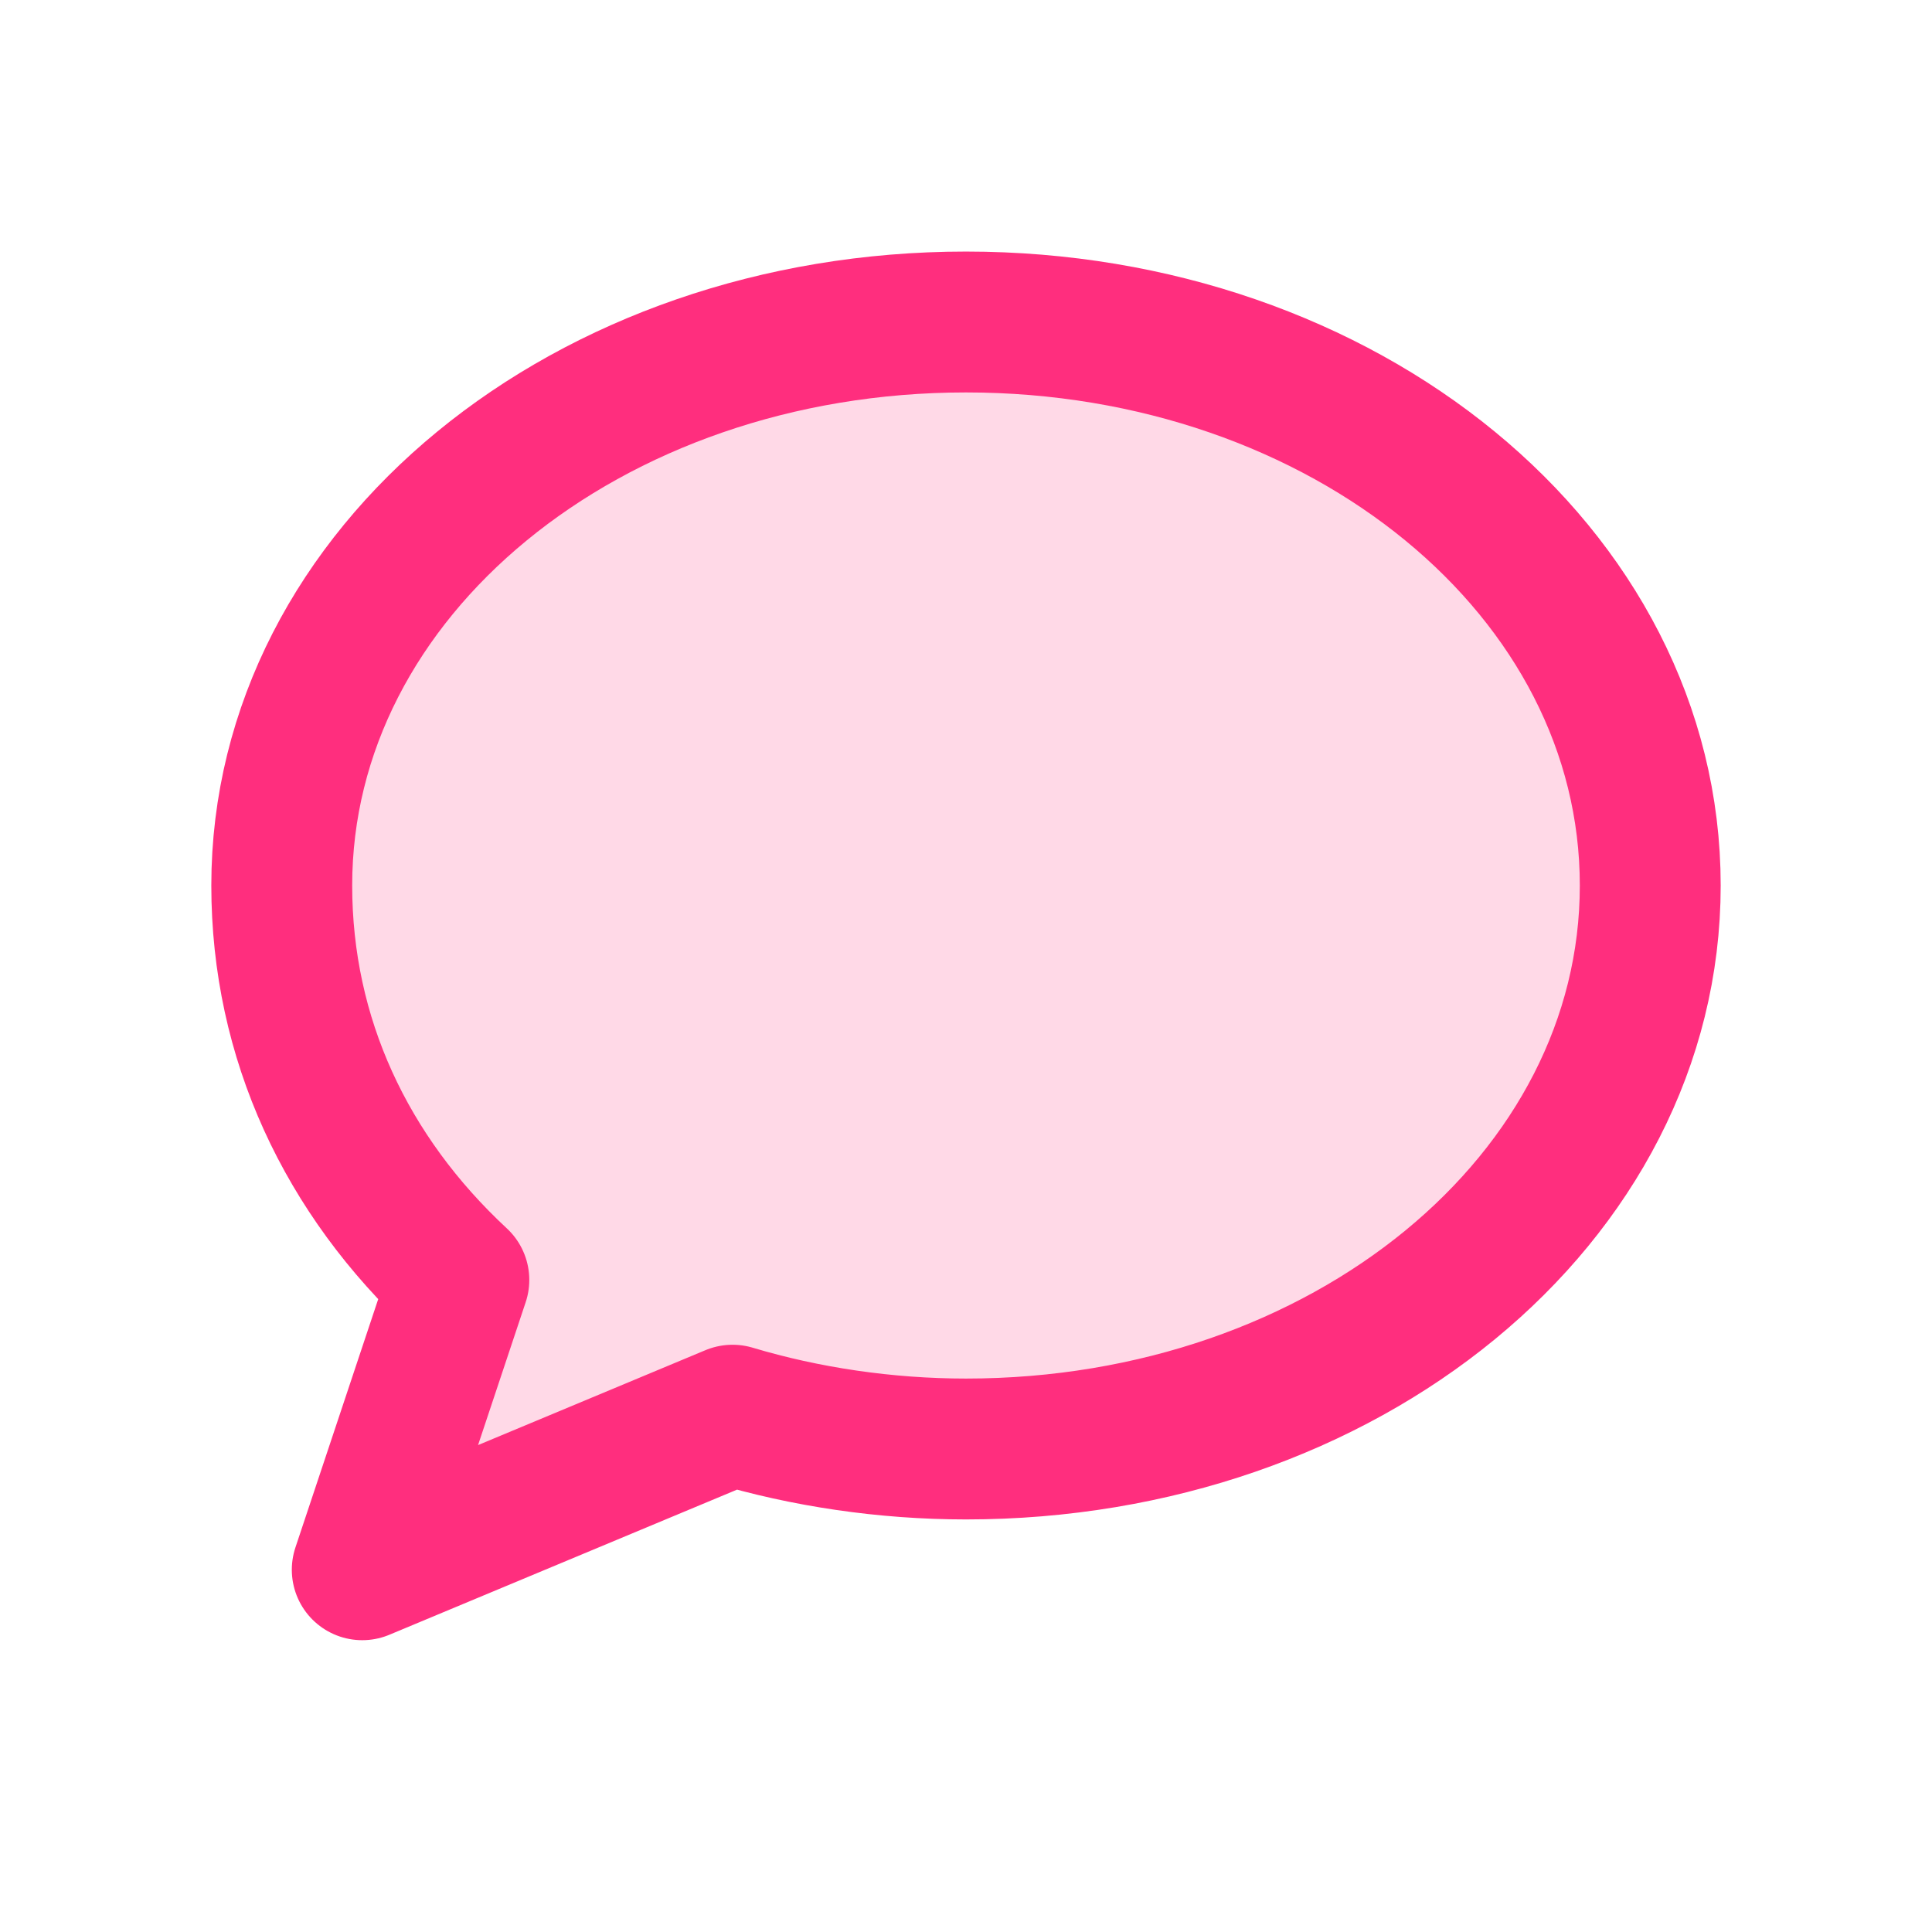
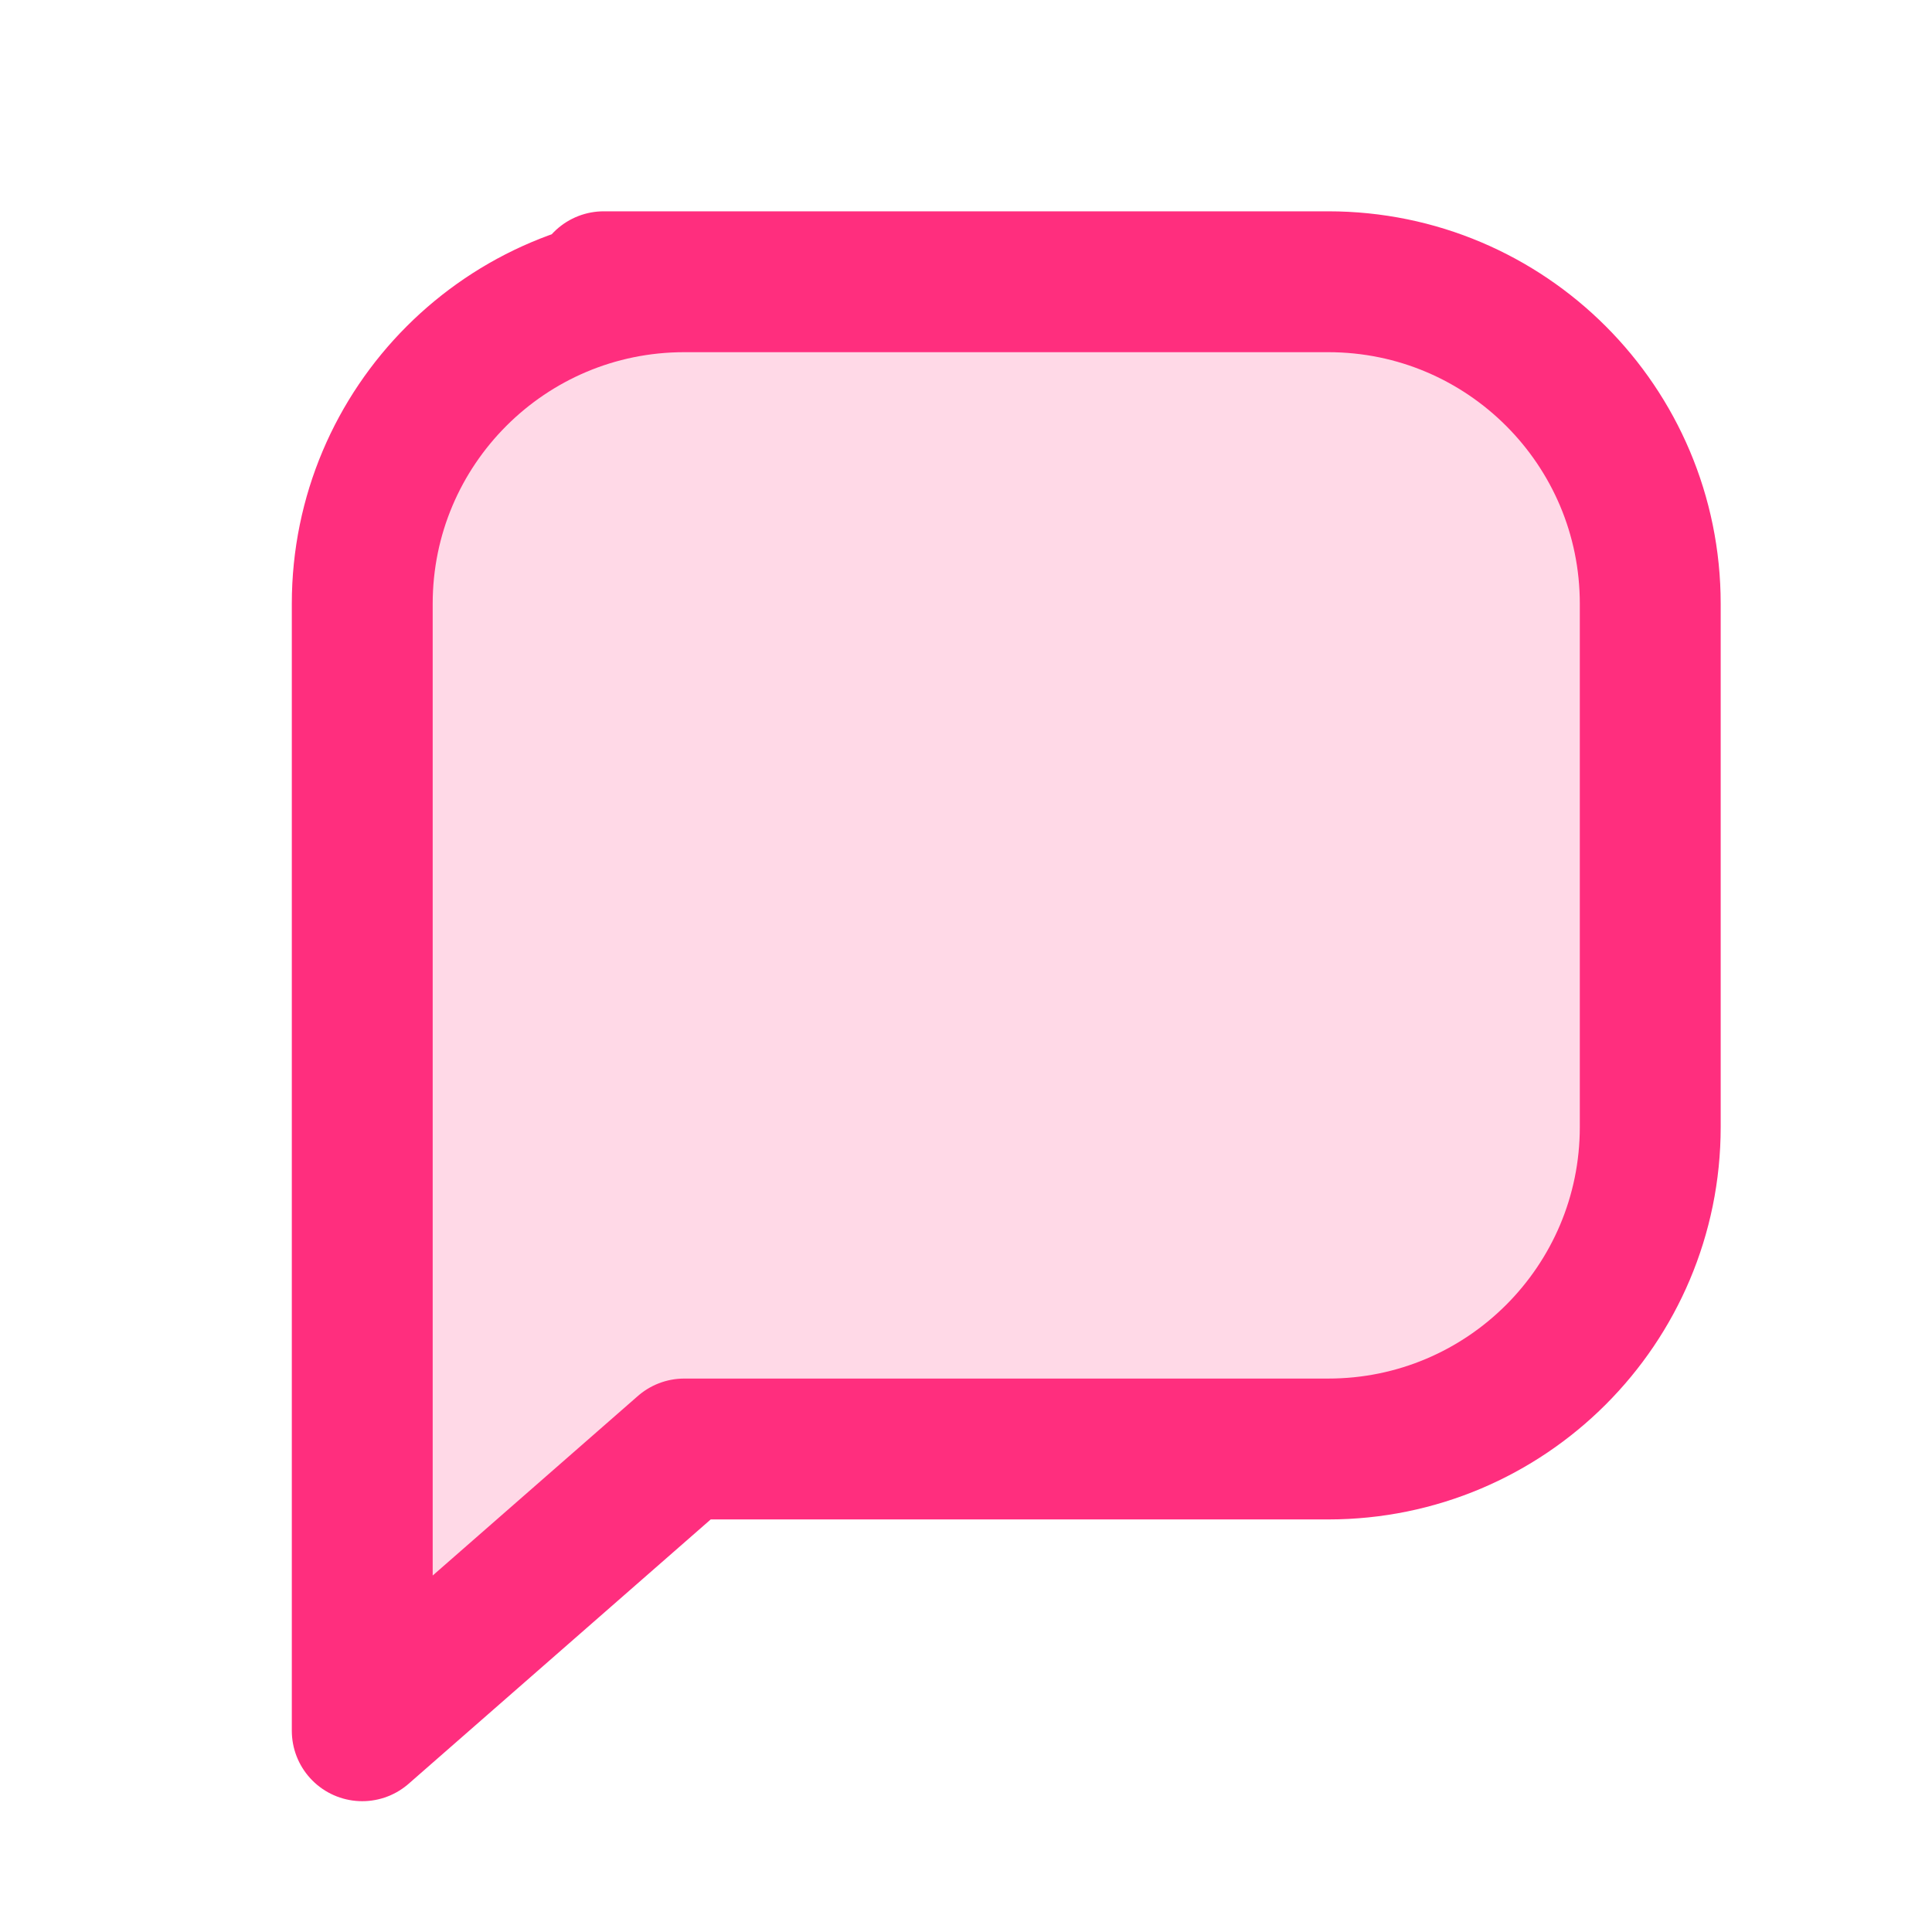
<svg xmlns="http://www.w3.org/2000/svg" width="24" height="24" viewBox="0 0 24 24" fill="none" stroke="#FF2E7E" stroke-width="1.75" stroke-linecap="round" stroke-linejoin="round">
-   <path d="M12 4c4.7 0 8.5 3.1 8.5 7s-3.8 7-8.5 7c-1 0-2-.15-2.9-.42L4.5 19.5l1.2-3.6C4.3 14.6 3.5 12.9 3.5 11c0-3.9 3.8-7 8.5-7Z" fill="#FF2E7E" fill-opacity="0.18" />
+   <path d="M7.5 3.5h9a4 4 0 0 1 4 4v6.5a4 4 0 0 1-4 4H8.5L4.5 21.5V7.5a4 4 0 0 1 4-4Z" fill="#FF2E7E" fill-opacity="0.18" />
</svg>
